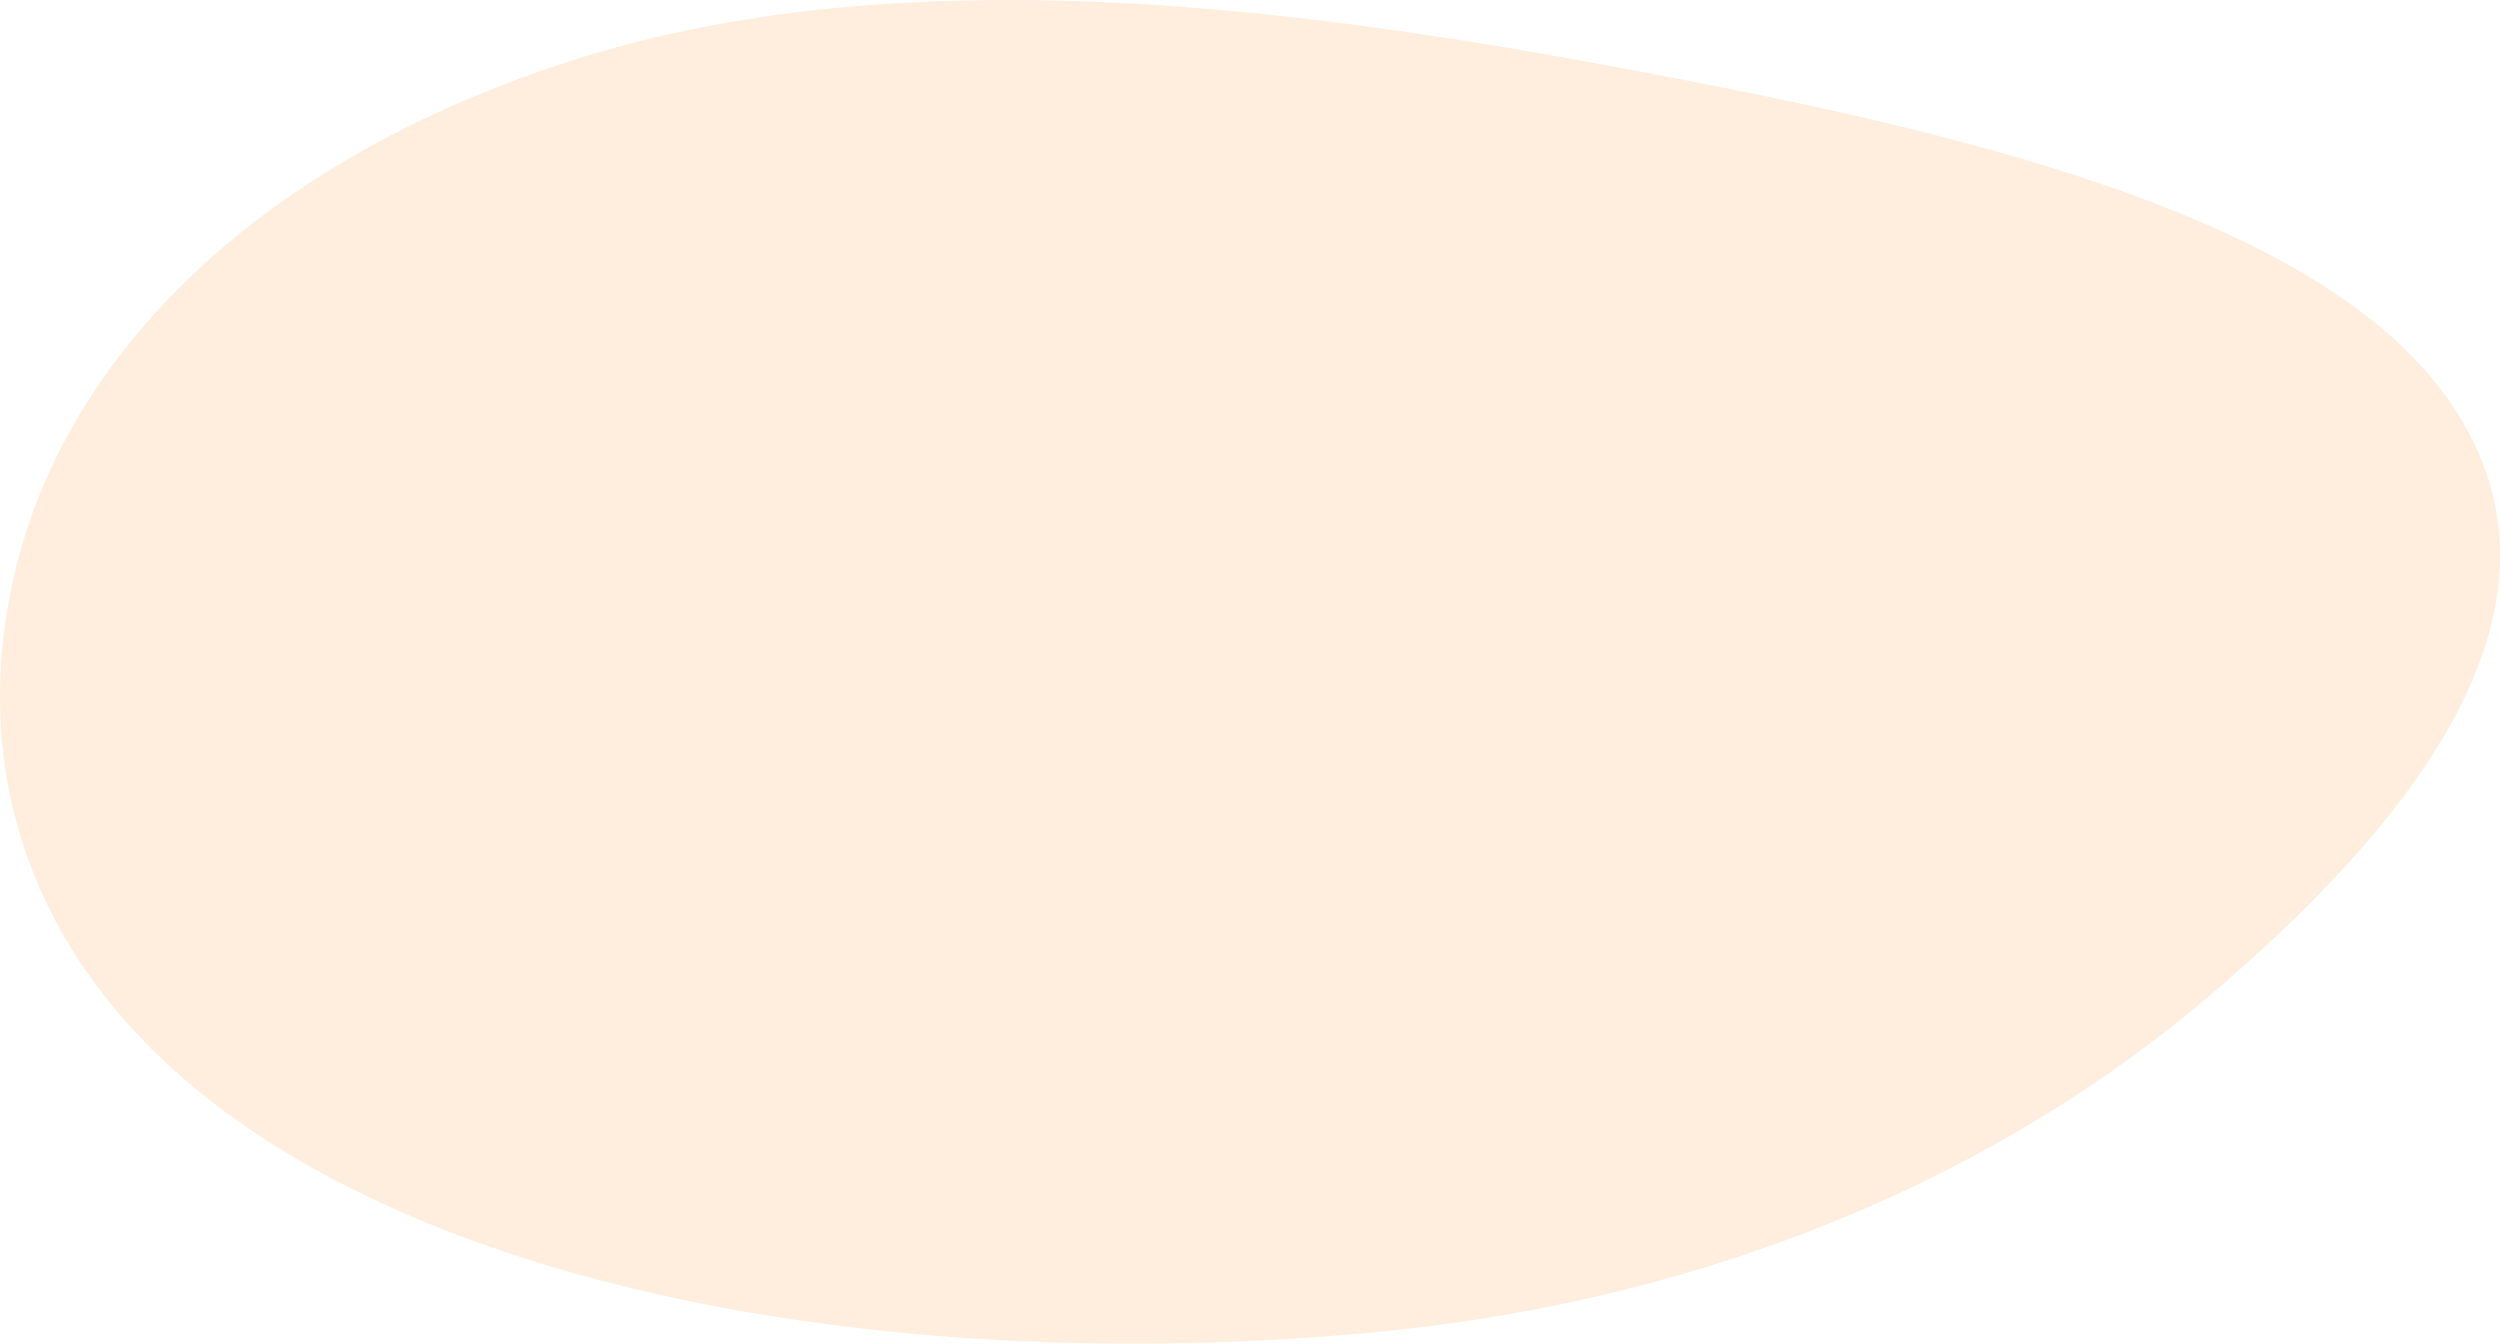
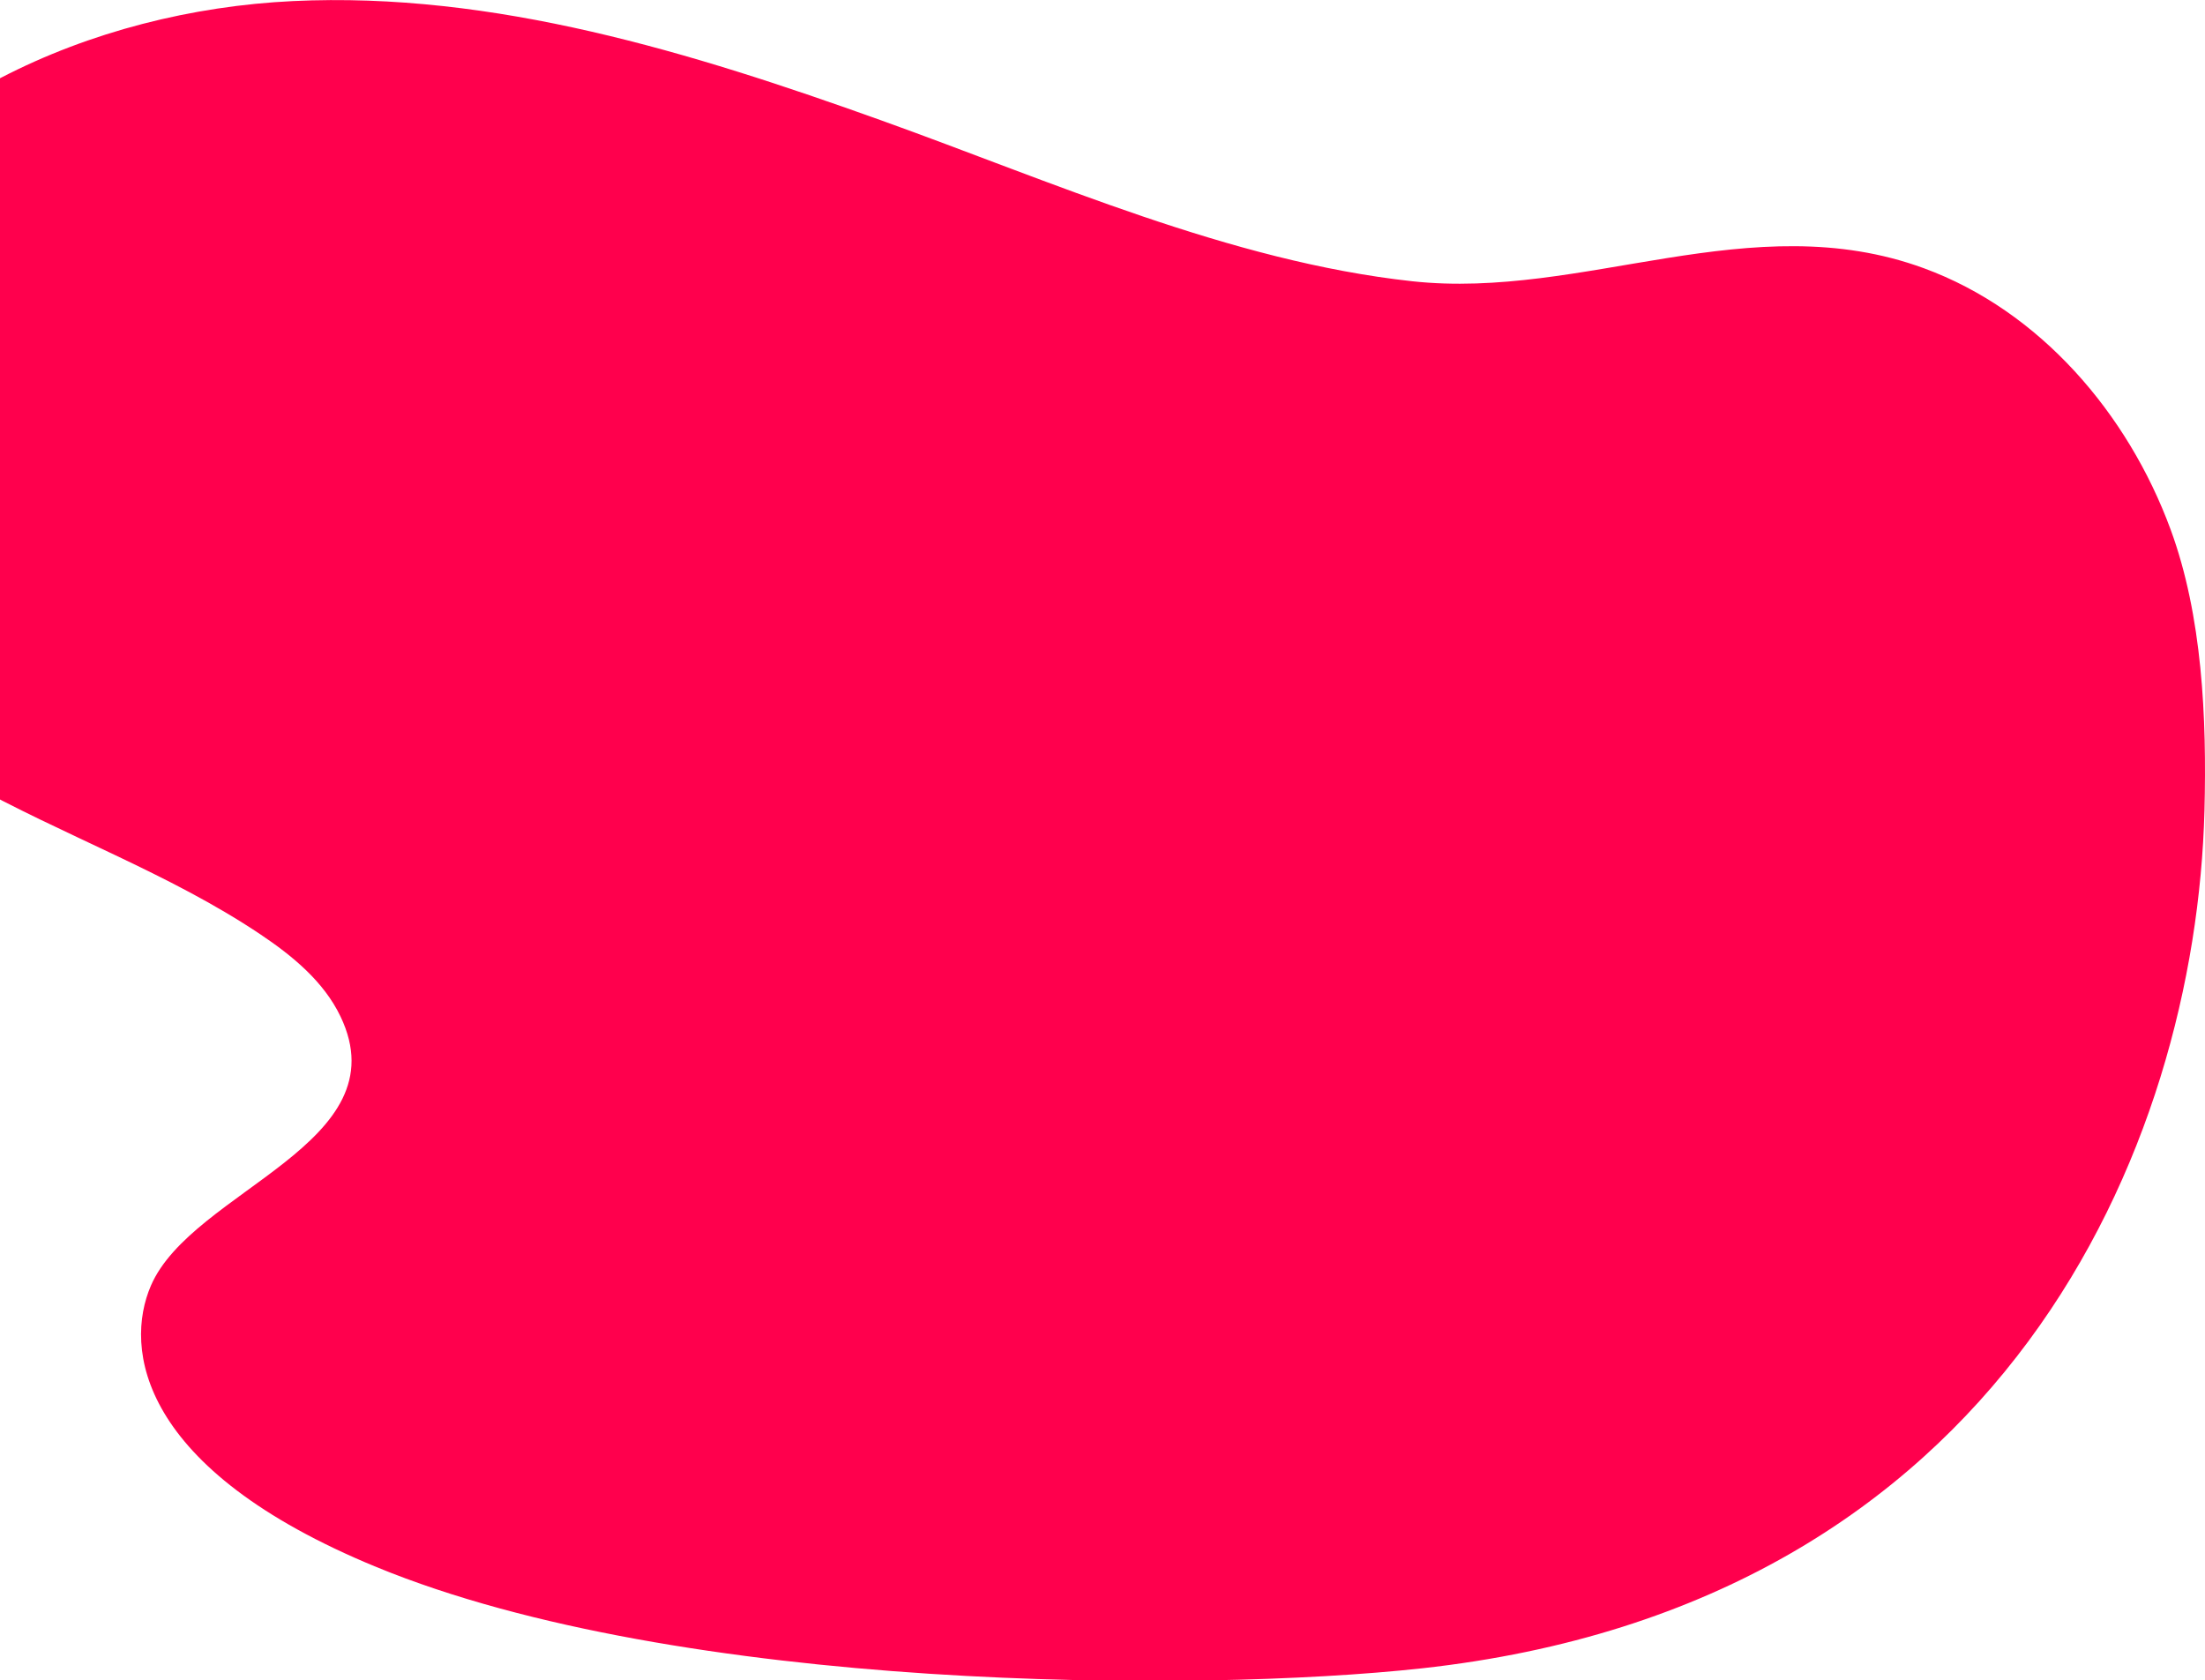
- <svg xmlns="http://www.w3.org/2000/svg" width="761" height="409" viewBox="0 0 761 409" fill="none">
-   <path d="M483.823 18.918C591.315 38.569 707.22 64.206 746.769 123.813C786.924 184.332 735.737 249.323 672.455 303.215C611.56 355.076 524.693 395.961 415.661 405.793C300.271 416.199 177.472 401.773 94.725 355.313C12.031 308.881 -10.753 240.054 4.359 174.853C19.07 111.381 74.258 50.888 172.705 18.871C267.183 -11.856 380.048 -0.052 483.823 18.918Z" fill="#FFEDDE" />
+ <svg xmlns="http://www.w3.org/2000/svg" width="684" height="521" viewBox="0 0 684 521" fill="none">
+   <path d="M683.832 251.449C684.571 222.774 683.179 191.023 673.325 164.256C660.078 128.273 632.8 96.422 596.797 83.218C543.255 63.581 491.095 93.061 438.007 87.25C381.509 81.067 326.263 56.308 273.248 37.303C214.461 16.23 153.233 -2.655 90.855 0.336C28.476 3.327 -35.945 32.099 -66.448 86.587C-80.374 111.462 -86.486 141.662 -78.347 168.982C-68.571 201.795 -40.214 225.764 -10.339 242.494C19.536 259.225 52.282 270.79 80.729 289.846C90.723 296.542 100.435 304.508 105.628 315.358C124.528 354.849 59.666 369.131 46.818 398.853C38.473 418.159 42.743 455.725 116.834 486.189C211.062 524.934 371.717 525.191 441.007 517.593C621.763 497.772 681.147 355.594 683.832 251.449Z" fill="#FF004D" />
</svg>
